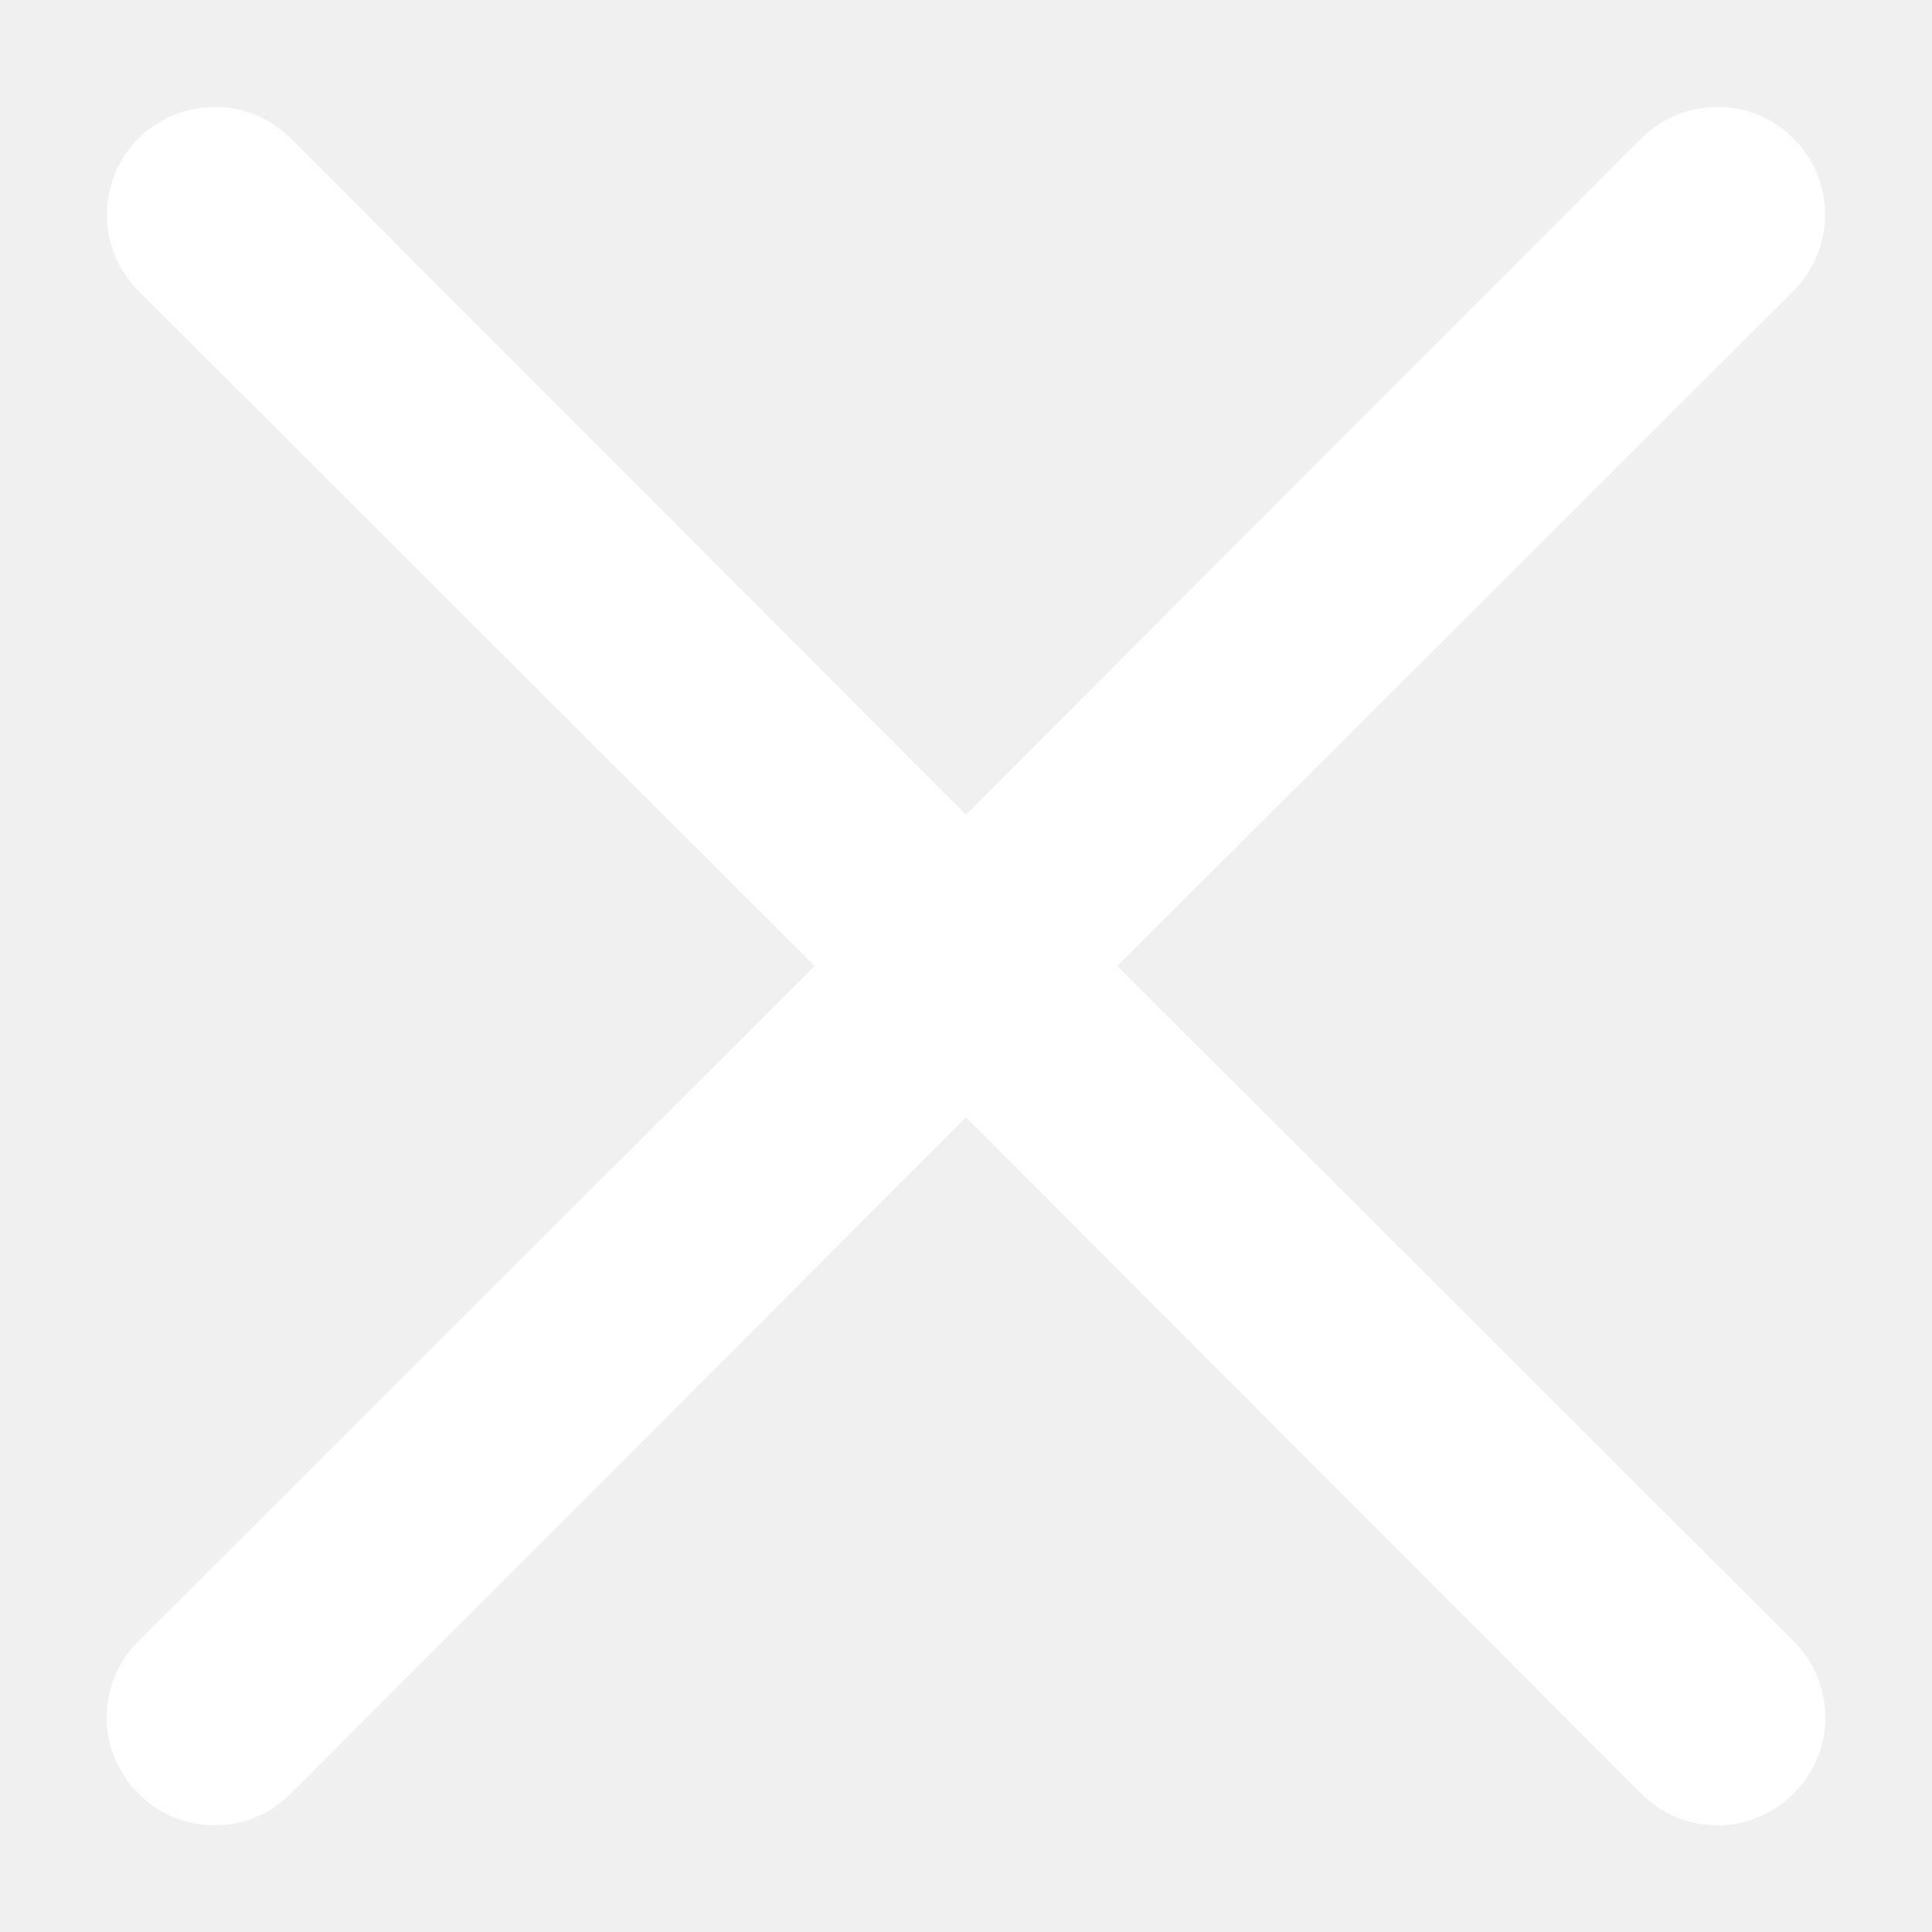
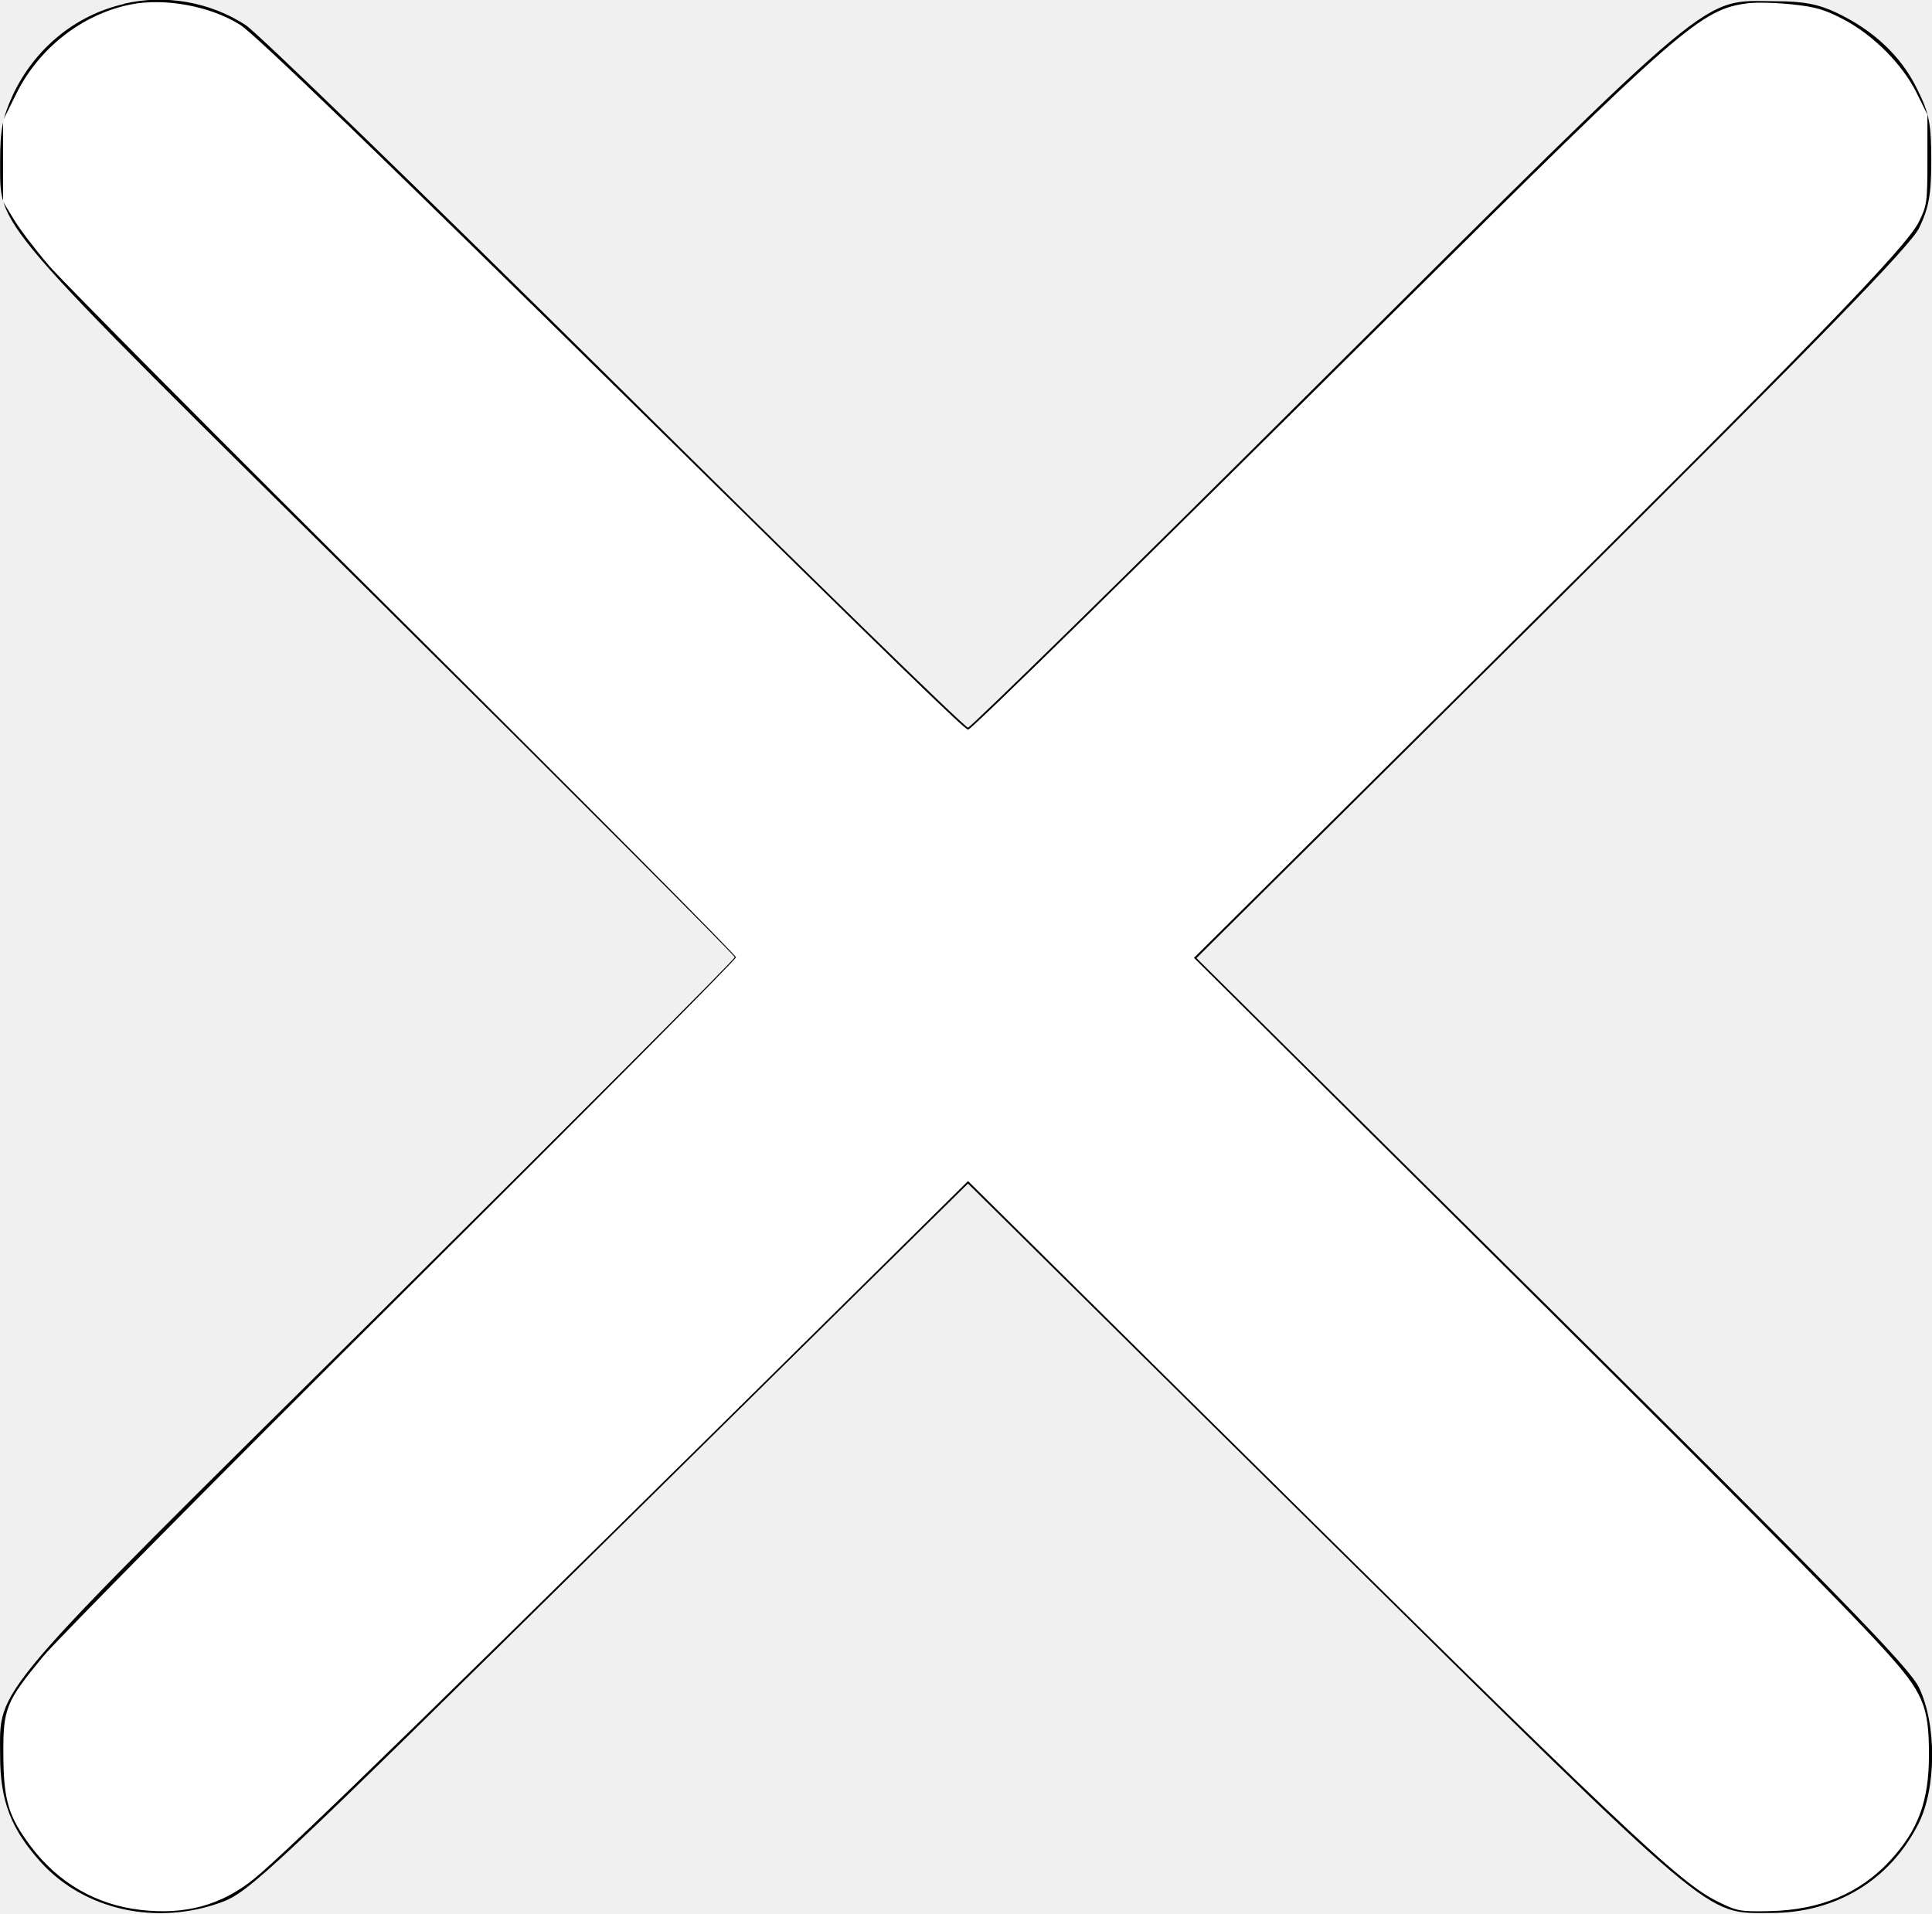
- <svg xmlns="http://www.w3.org/2000/svg" width="18" height="18" viewBox="0 0 18 18" fill="#FFF">
-   <path d="M10.41 9L16.71 2.71C16.898 2.522 17.004 2.266 17.004 2C17.004 1.734 16.898 1.478 16.71 1.29C16.522 1.102 16.266 0.996 16 0.996C15.734 0.996 15.478 1.102 15.29 1.29L9 7.59L2.71 1.29C2.522 1.102 2.266 0.996 2 0.996C1.734 0.996 1.478 1.102 1.29 1.29C1.102 1.478 0.996 1.734 0.996 2C0.996 2.266 1.102 2.522 1.29 2.71L7.59 9L1.29 15.29C1.196 15.383 1.122 15.494 1.071 15.615C1.02 15.737 0.994 15.868 0.994 16C0.994 16.132 1.02 16.263 1.071 16.385C1.122 16.506 1.196 16.617 1.29 16.71C1.383 16.804 1.494 16.878 1.615 16.929C1.737 16.98 1.868 17.006 2 17.006C2.132 17.006 2.263 16.98 2.385 16.929C2.506 16.878 2.617 16.804 2.71 16.71L9 10.41L15.29 16.71C15.383 16.804 15.493 16.878 15.615 16.929C15.737 16.98 15.868 17.006 16 17.006C16.132 17.006 16.263 16.98 16.384 16.929C16.506 16.878 16.617 16.804 16.71 16.71C16.804 16.617 16.878 16.506 16.929 16.385C16.98 16.263 17.006 16.132 17.006 16C17.006 15.868 16.98 15.737 16.929 15.615C16.878 15.494 16.804 15.383 16.71 15.29L10.41 9Z" fill="#FFFFFF" />
+ <svg xmlns="http://www.w3.org/2000/svg" width="13.536mm" height="13.407mm" viewBox="0 0 13.536 13.407" version="1.1" id="svg5" xml:space="preserve">
+   <defs id="defs2" />
+   <g id="layer1" transform="translate(-26.23214,-53.21746)">
+     <path d="m 27.098,53.246 c -0.337,0.078 -0.621,0.309 -0.775,0.635 -0.072,0.156 -0.09,0.248 -0.09,0.461 0.004,0.486 -0.118,0.344 2.656,3.088 1.368,1.356 2.491,2.481 2.491,2.495 0,0.014 -1.116,1.132 -2.48,2.485 -2.782,2.751 -2.667,2.62 -2.667,3.113 0,0.316 0.079,0.515 0.287,0.745 0.305,0.334 0.808,0.444 1.26,0.28 0.197,-0.071 0.341,-0.206 2.721,-2.556 l 2.513,-2.481 2.495,2.467 c 2.775,2.74 2.66,2.644 3.13,2.644 0.452,0 0.833,-0.227 1.034,-0.625 0.126,-0.248 0.129,-0.696 0.004,-0.955 -0.068,-0.142 -0.603,-0.689 -2.574,-2.644 l -2.488,-2.467 2.488,-2.47 c 1.902,-1.892 2.505,-2.513 2.574,-2.644 0.068,-0.142 0.086,-0.231 0.086,-0.476 0,-0.259 -0.014,-0.33 -0.101,-0.504 -0.111,-0.227 -0.305,-0.408 -0.56,-0.529 -0.126,-0.06 -0.23,-0.082 -0.434,-0.082 -0.524,-0.004 -0.384,-0.121 -3.159,2.641 -1.353,1.349 -2.477,2.449 -2.495,2.449 -0.022,0 -1.134,-1.086 -2.477,-2.417 -1.342,-1.328 -2.505,-2.456 -2.584,-2.506 -0.251,-0.163 -0.564,-0.217 -0.854,-0.149 z" id="path11" style="fill:#000000;stroke:none;stroke-width:0.004" />
+     <path style="fill:#ffffff;stroke-width:0.019" d="M 3.733,50.582 C 2.553,50.448 1.546,49.868 0.819,48.902 0.225,48.112 0.096,47.687 0.089,46.484 0.081,45.244 0.15,45.073 1.142,43.869 1.5,43.435 5.774,39.114 10.641,34.268 c 4.866,-4.846 8.848,-8.858 8.848,-8.915 0,-0.057 -3.946,-4.031 -8.769,-8.831 C 5.897,11.723 1.659,7.456 1.304,7.042 0.948,6.628 0.527,6.075 0.369,5.814 L 0.082,5.34 V 4.264 3.188 L 0.429,2.487 C 1.029,1.276 2.171,0.381 3.446,0.121 4.355,-0.064 5.566,0.159 6.359,0.657 6.752,0.904 10.091,4.128 16.908,10.842 c 6.864,6.76 8.636,8.482 8.728,8.482 0.088,0 4.487,-4.318 11.412,-11.199 7.45,-7.404 7.998,-7.881 9.231,-8.038 0.226,-0.029 0.751,-0.016 1.168,0.028 0.624,0.066 0.863,0.135 1.354,0.39 0.794,0.412 1.576,1.197 1.953,1.957 l 0.284,0.574 v 1.19 c 0,1.131 -0.011,1.212 -0.225,1.648 C 50.482,6.548 47.914,9.194 39.147,17.894 l -7.531,7.473 6.224,6.182 c 7.681,7.629 10.949,10.92 12.06,12.145 1.032,1.137 1.179,1.485 1.179,2.784 0,1.213 -0.28,1.978 -1.018,2.784 -0.804,0.879 -1.865,1.325 -3.21,1.351 -0.775,0.015 -0.852,6.57e-4 -1.354,-0.247 -1.046,-0.517 -2.397,-1.798 -13.685,-12.972 l -6.178,-6.116 -1.946,1.924 C 11.854,44.906 7.612,49.045 6.715,49.767 5.859,50.456 4.908,50.716 3.733,50.582 Z" id="path196" transform="matrix(0.2645833,0,0,0.2645833,26.23214,53.21746)" />
+   </g>
</svg>
